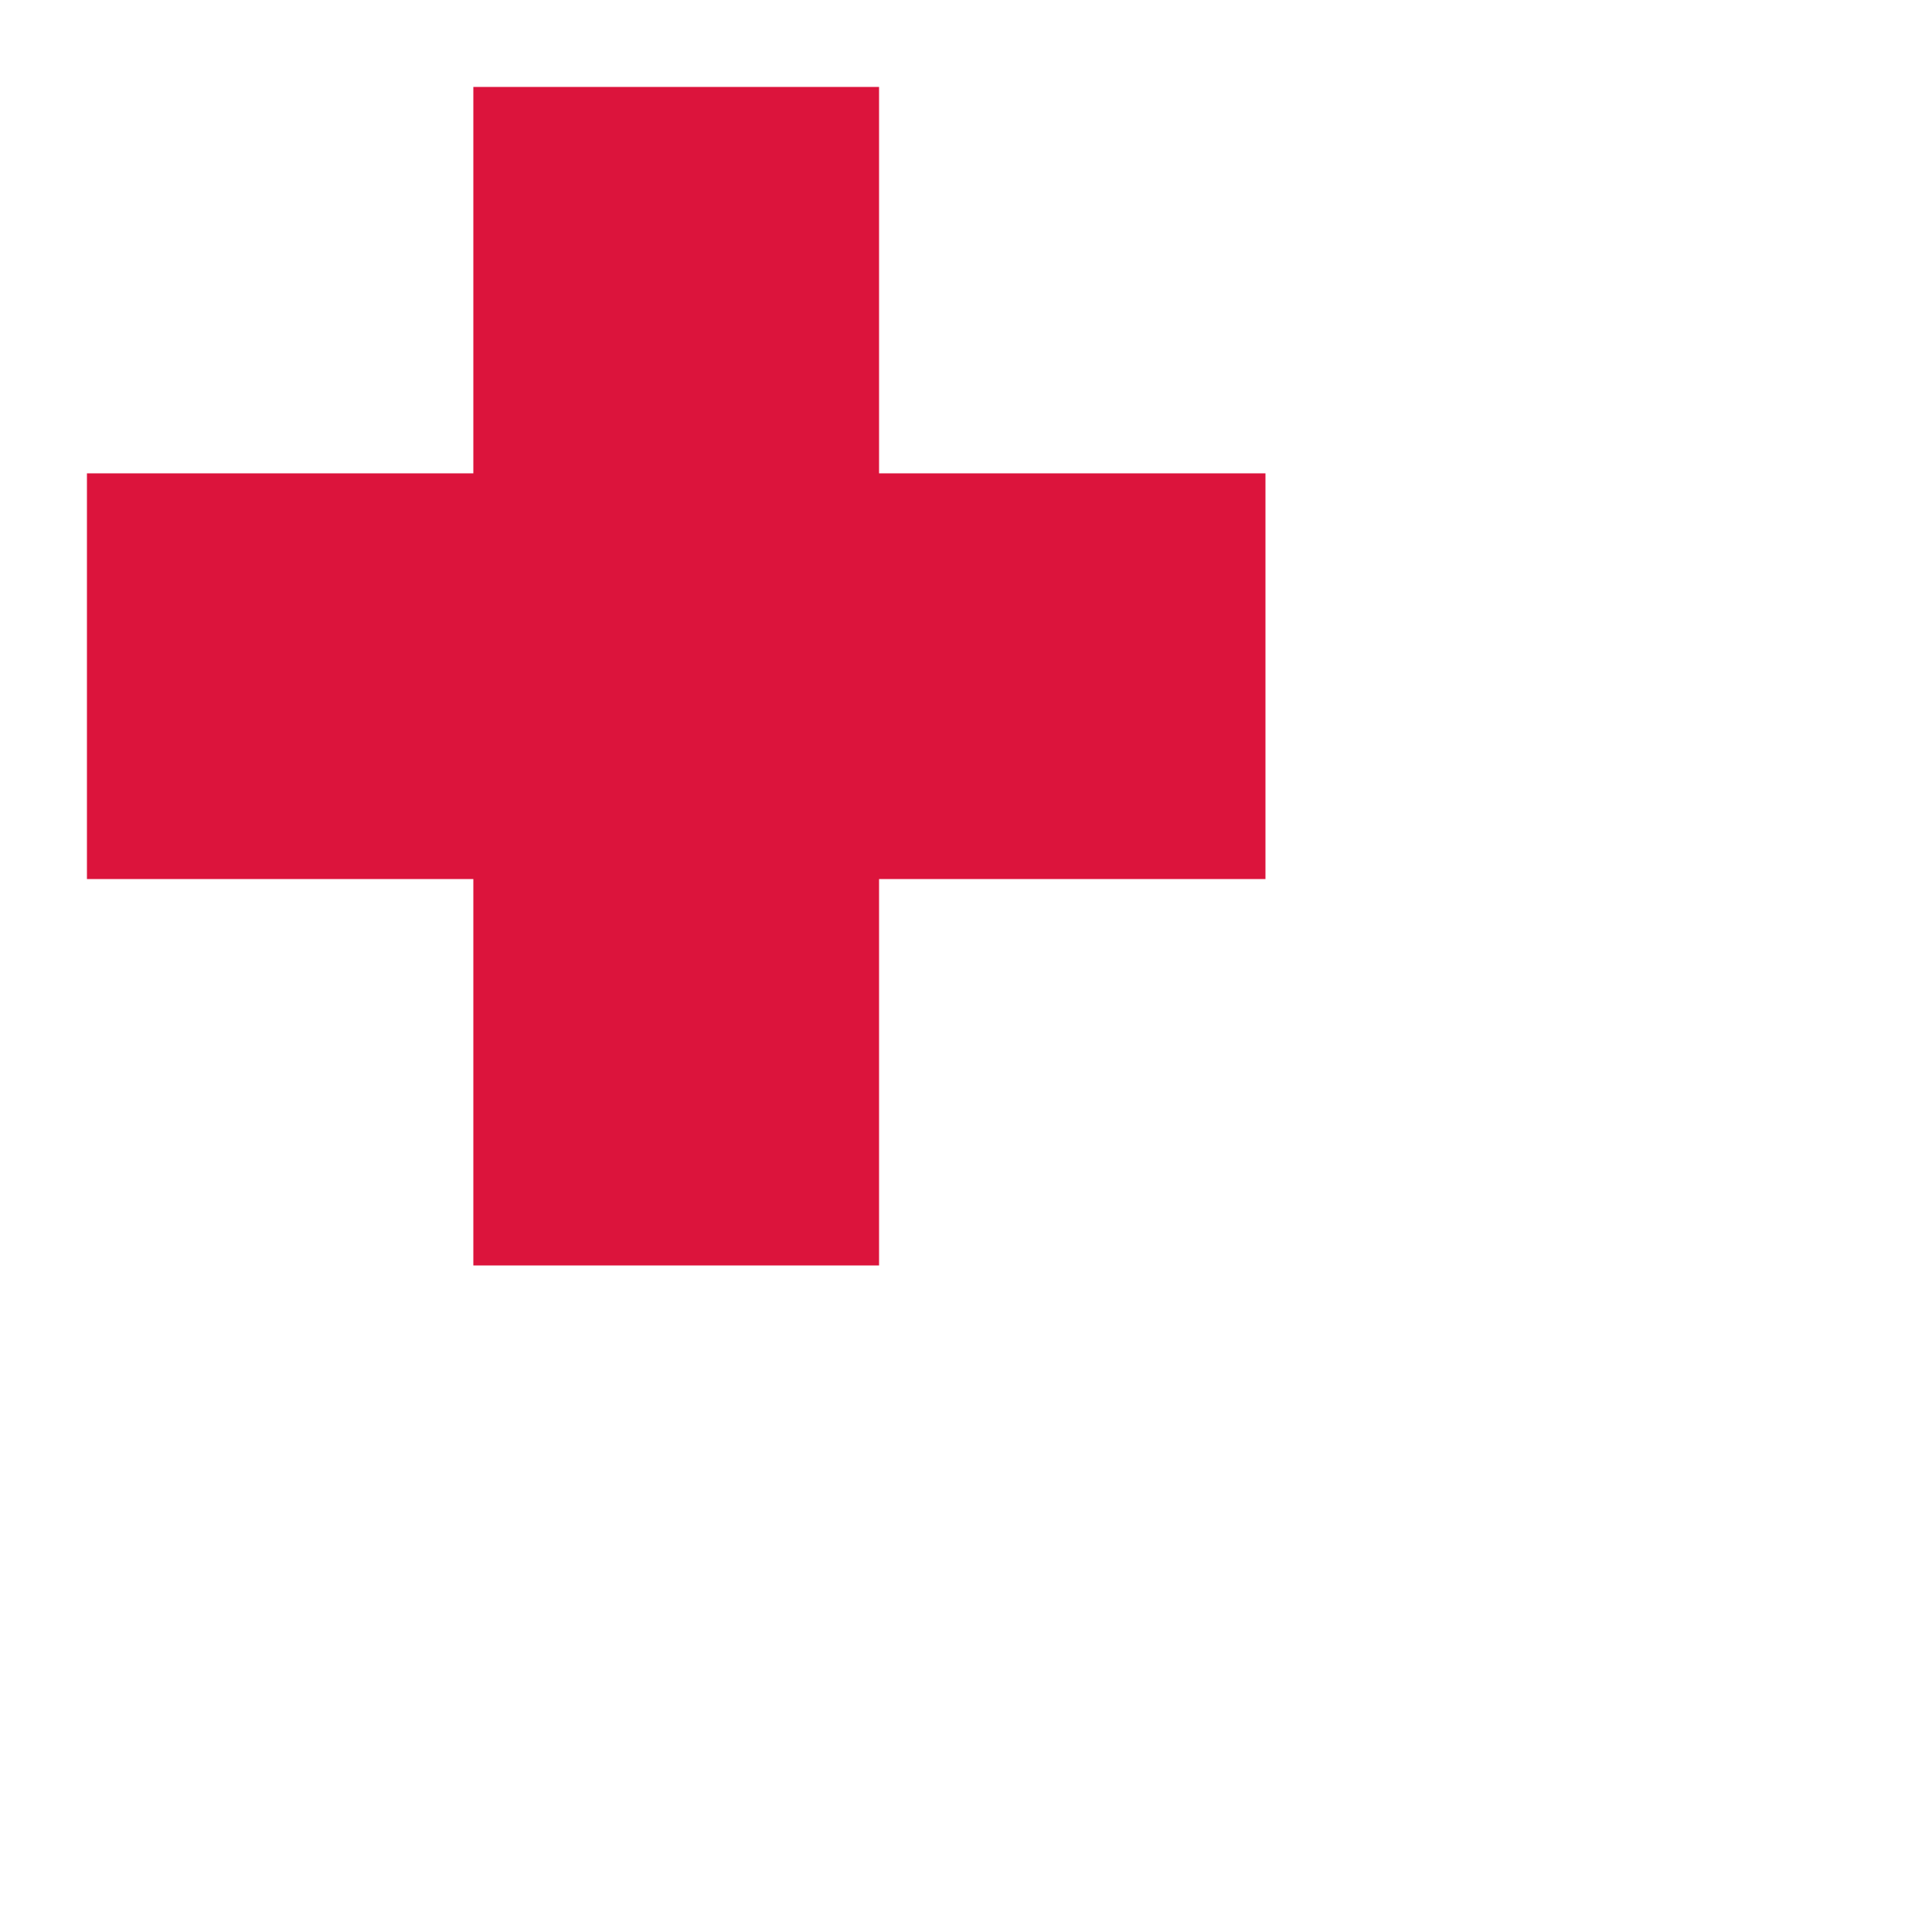
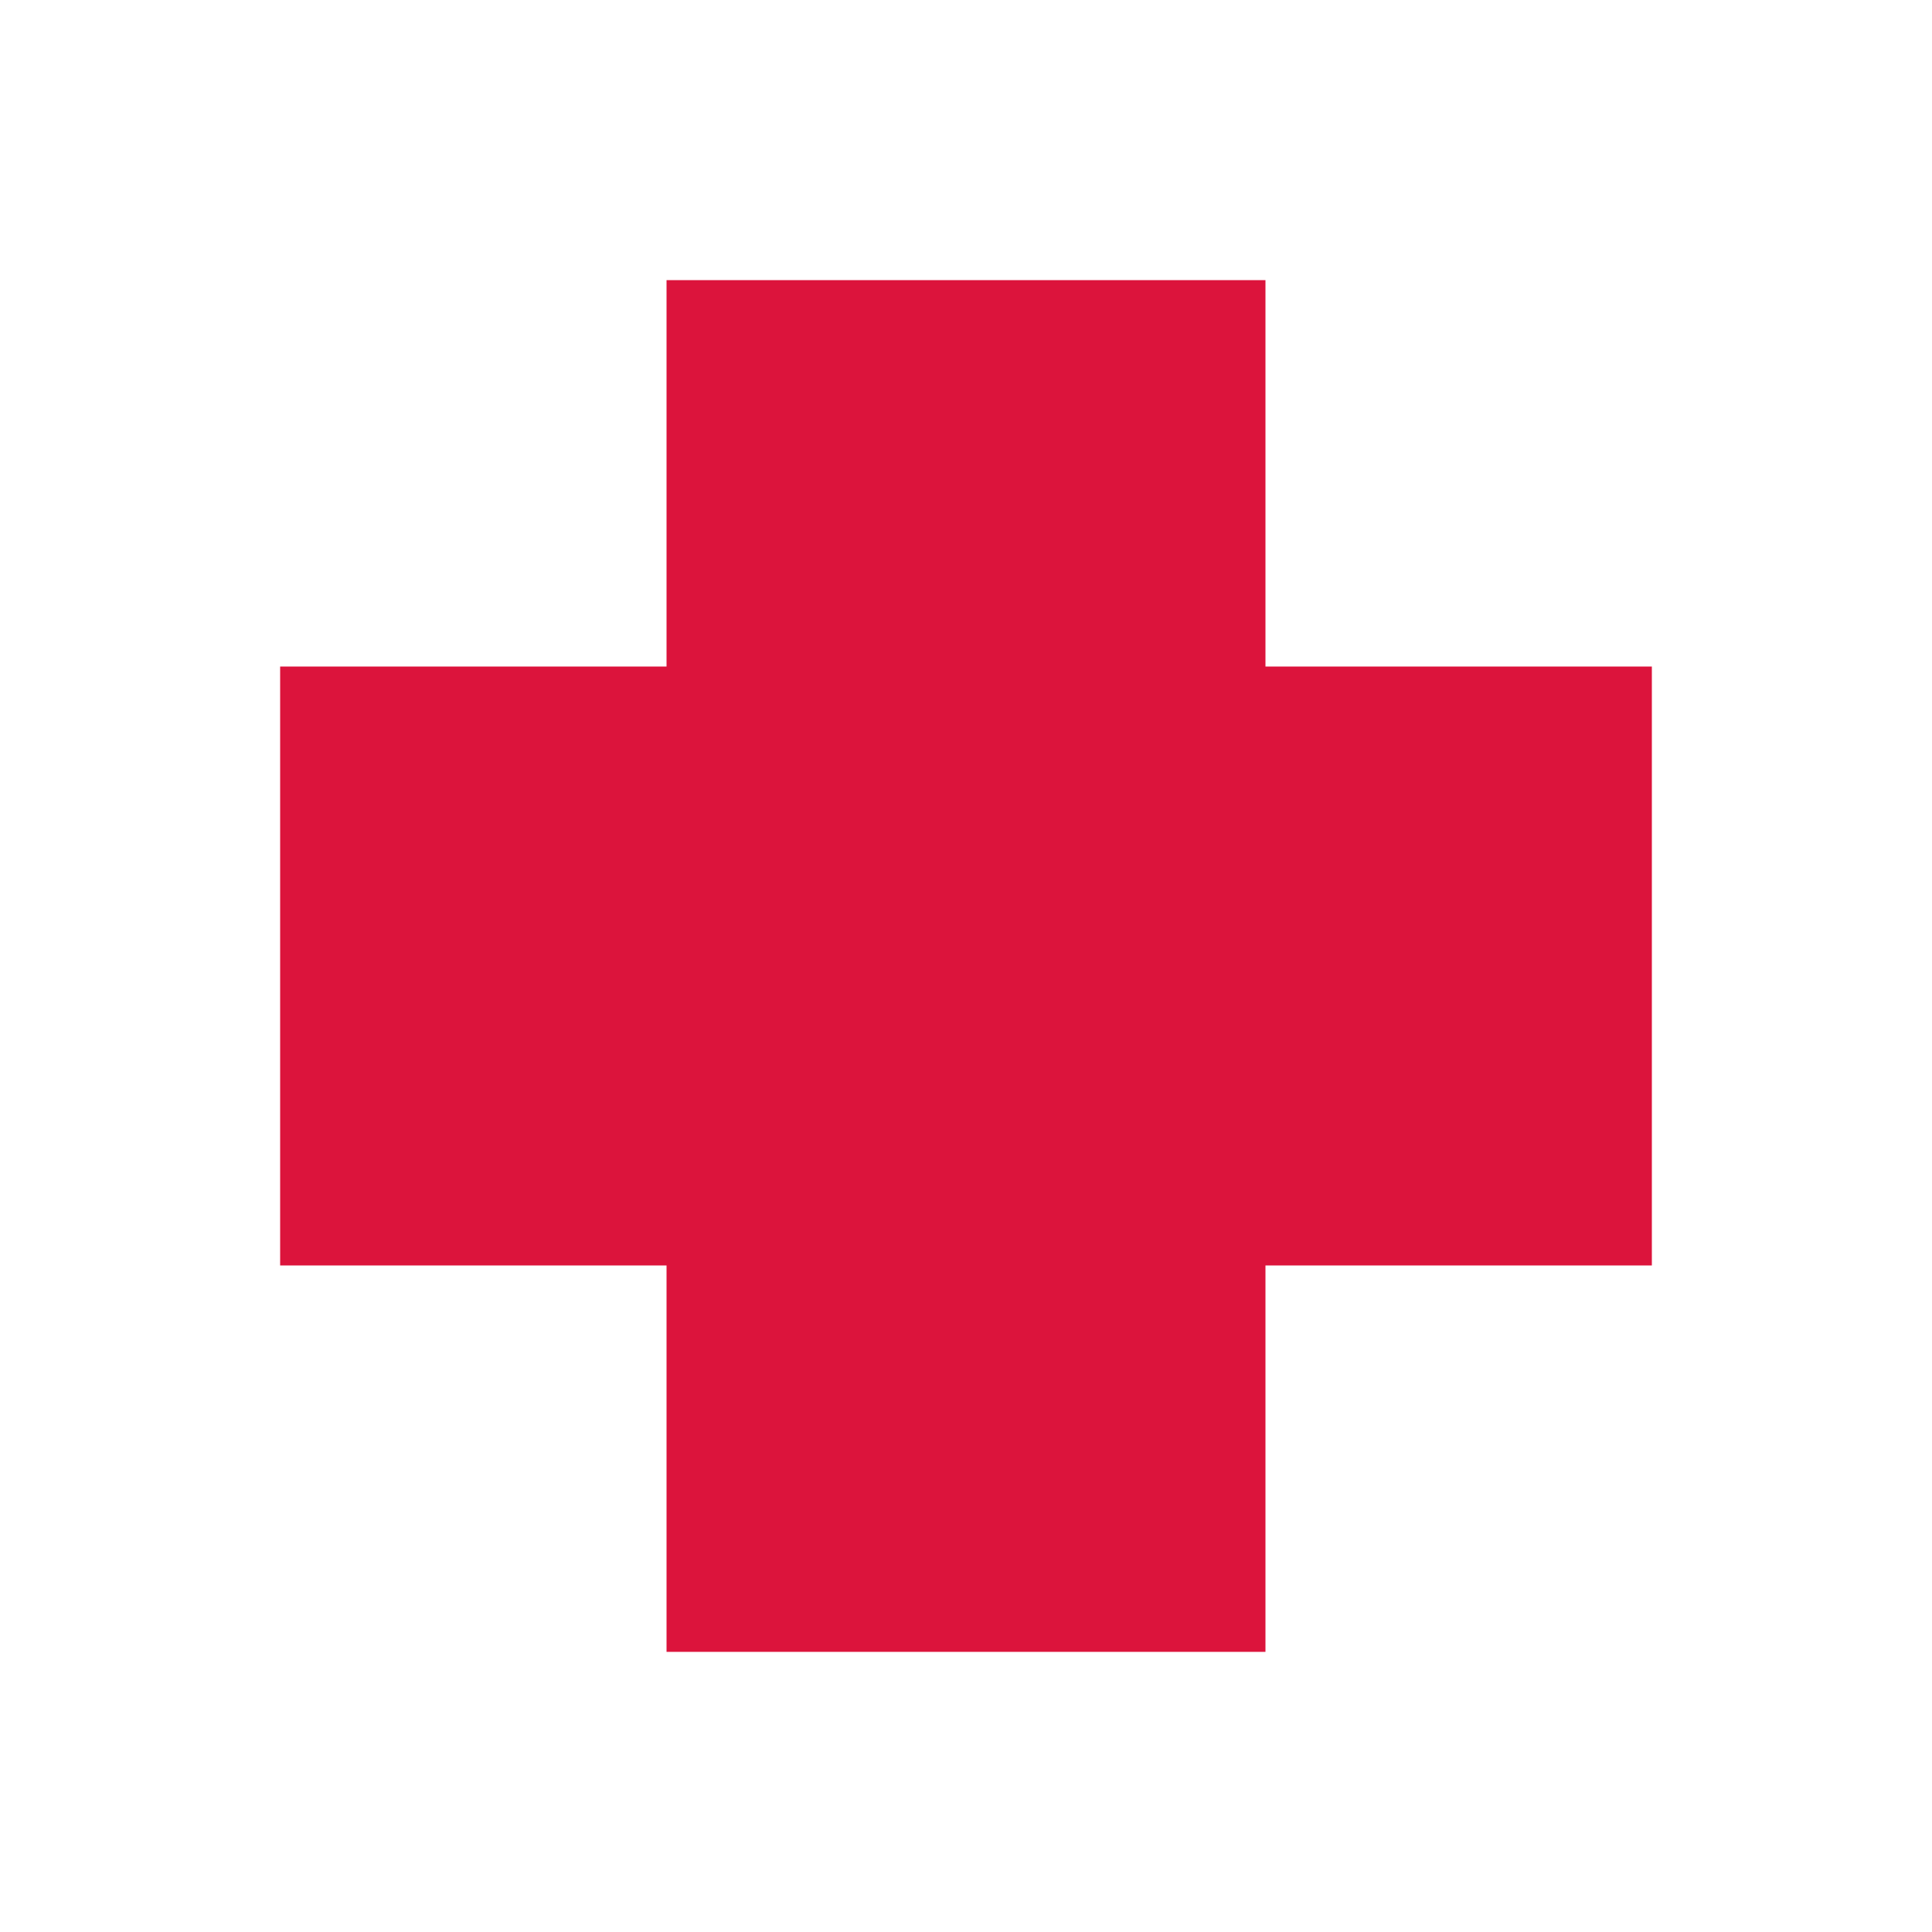
<svg xmlns="http://www.w3.org/2000/svg" width="100" height="100">
-   <rect x="25" y="5" width="20" height="60" fill="#dc143c" stroke="#dc143c" />
-   <rect x="5" y="25" width="60" height="20" fill="#dc143c" stroke="#dc143c" />
+   <rect x="35" y="15" width="30" height="70" fill="#dc143c" stroke="#dc143c" />
+   <rect x="15" y="35" width="70" height="30" fill="#dc143c" stroke="#dc143c" />
</svg>
